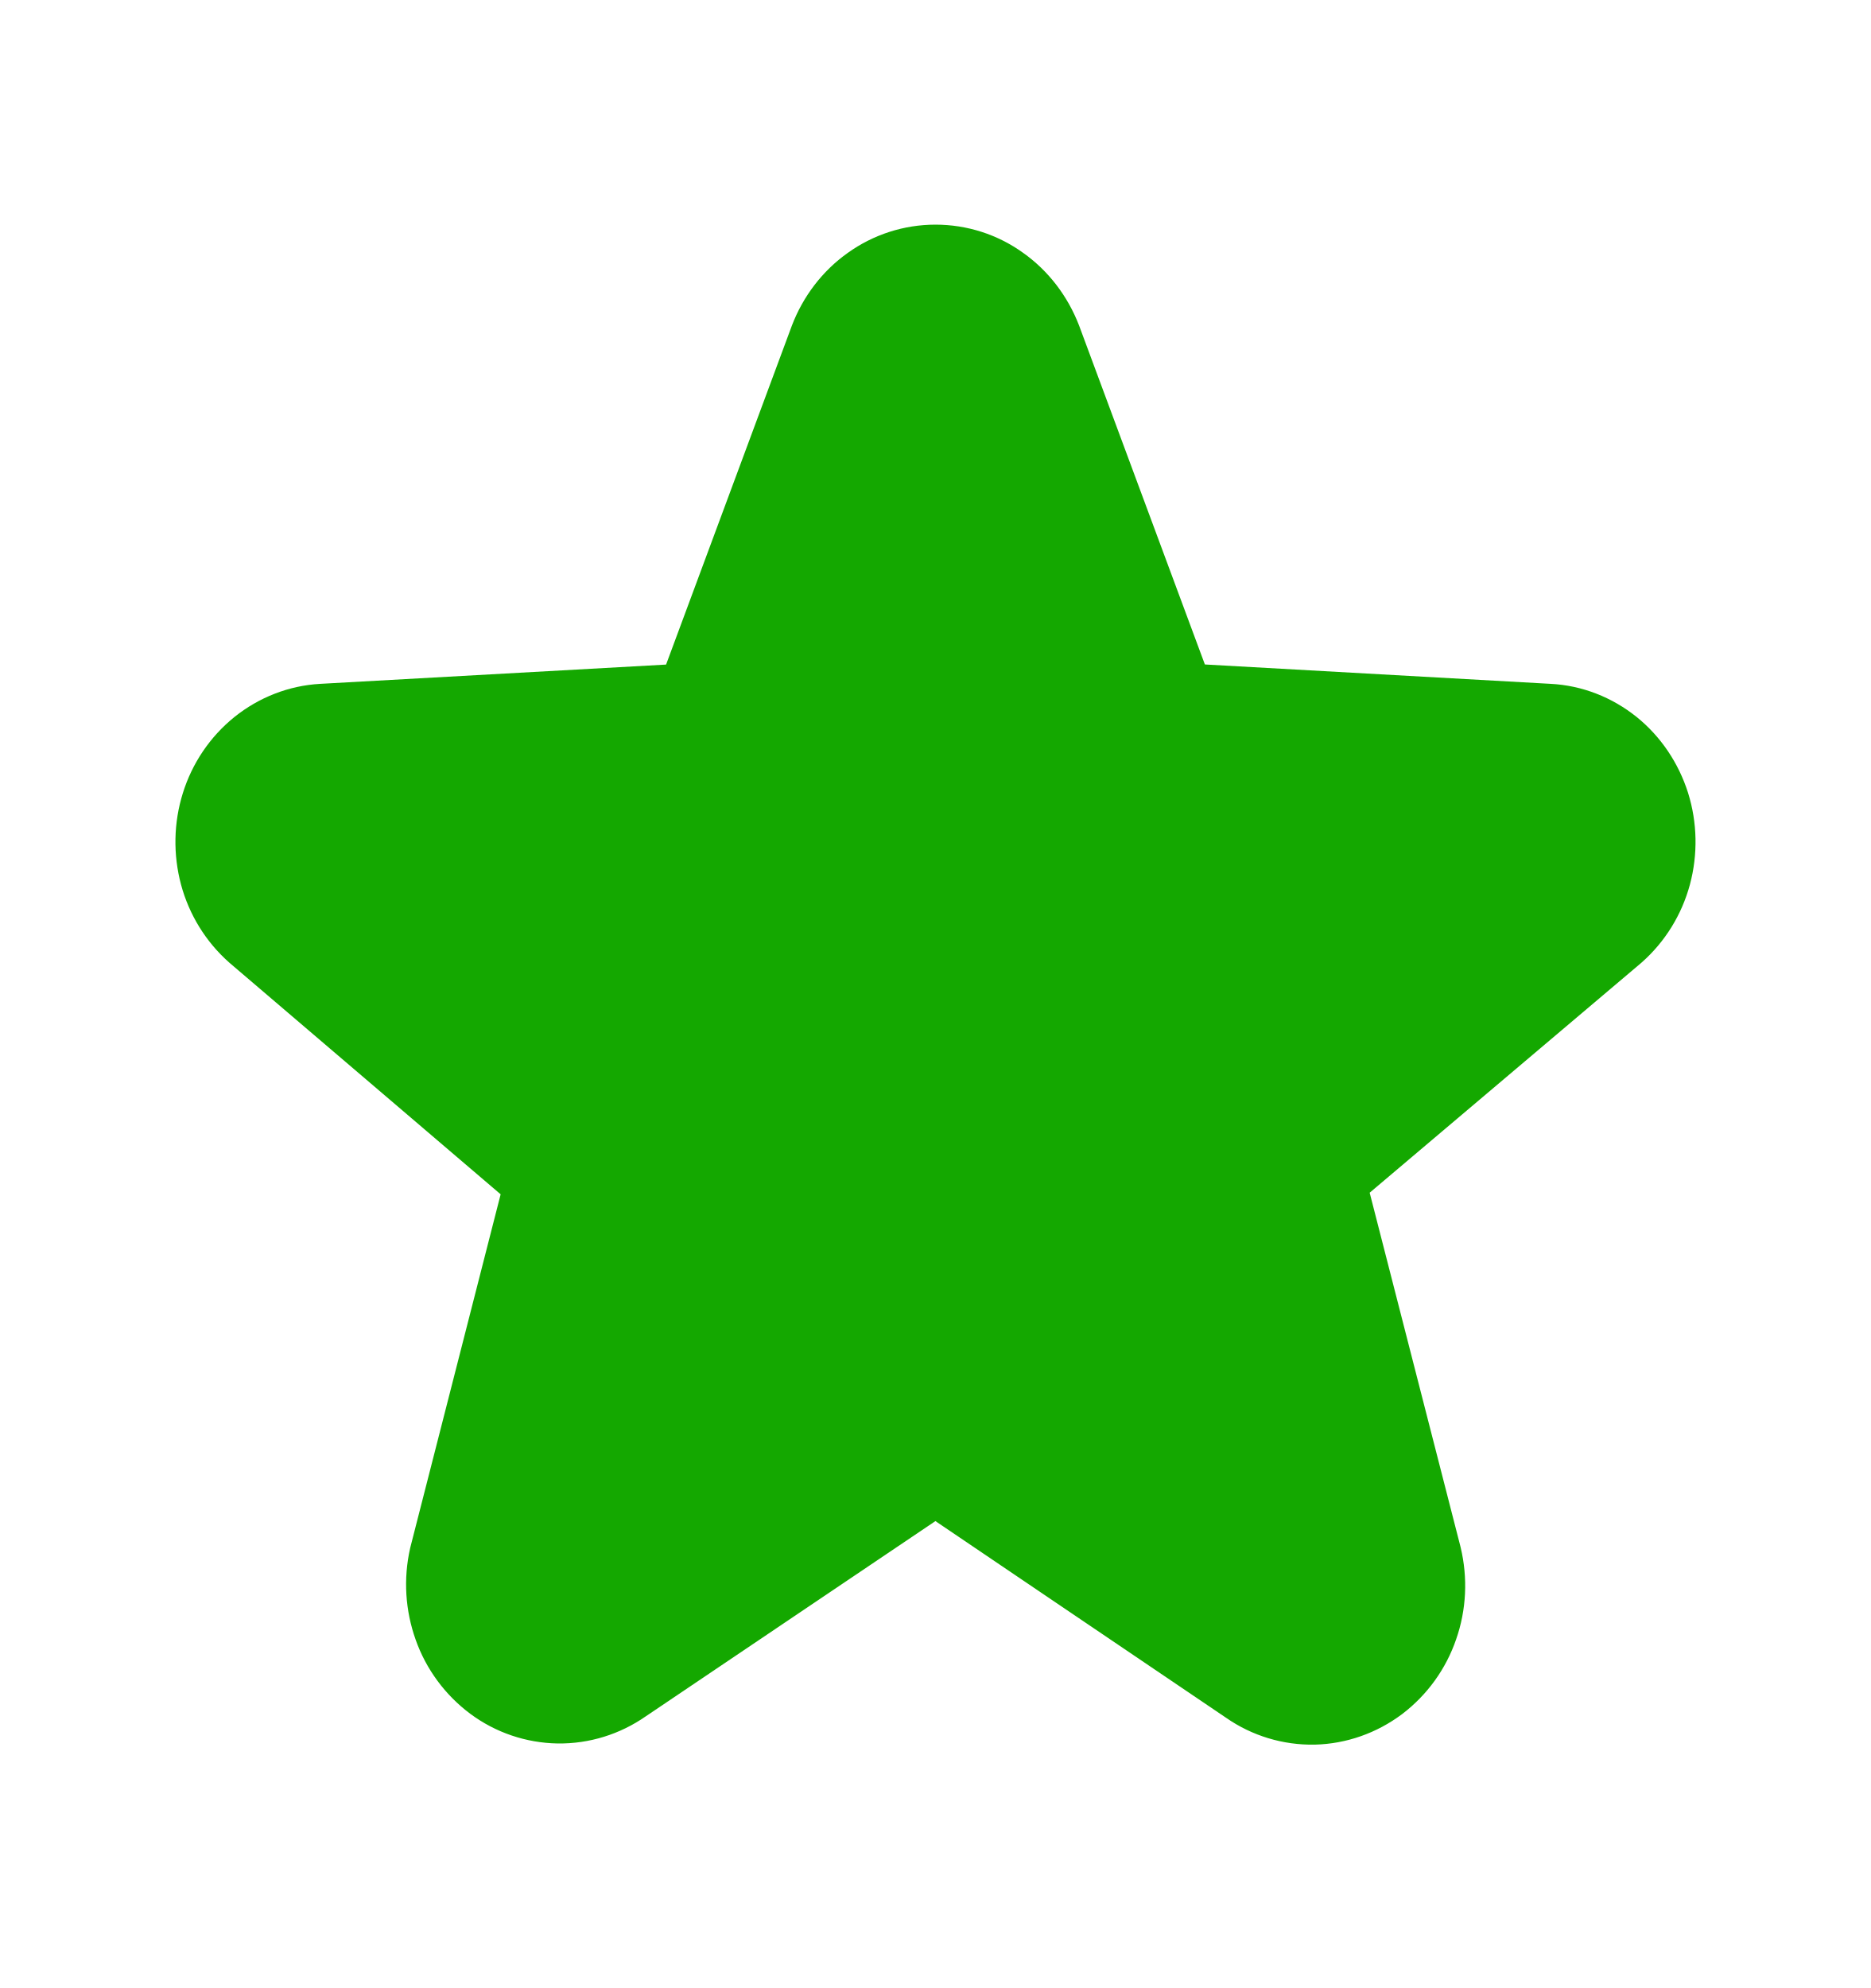
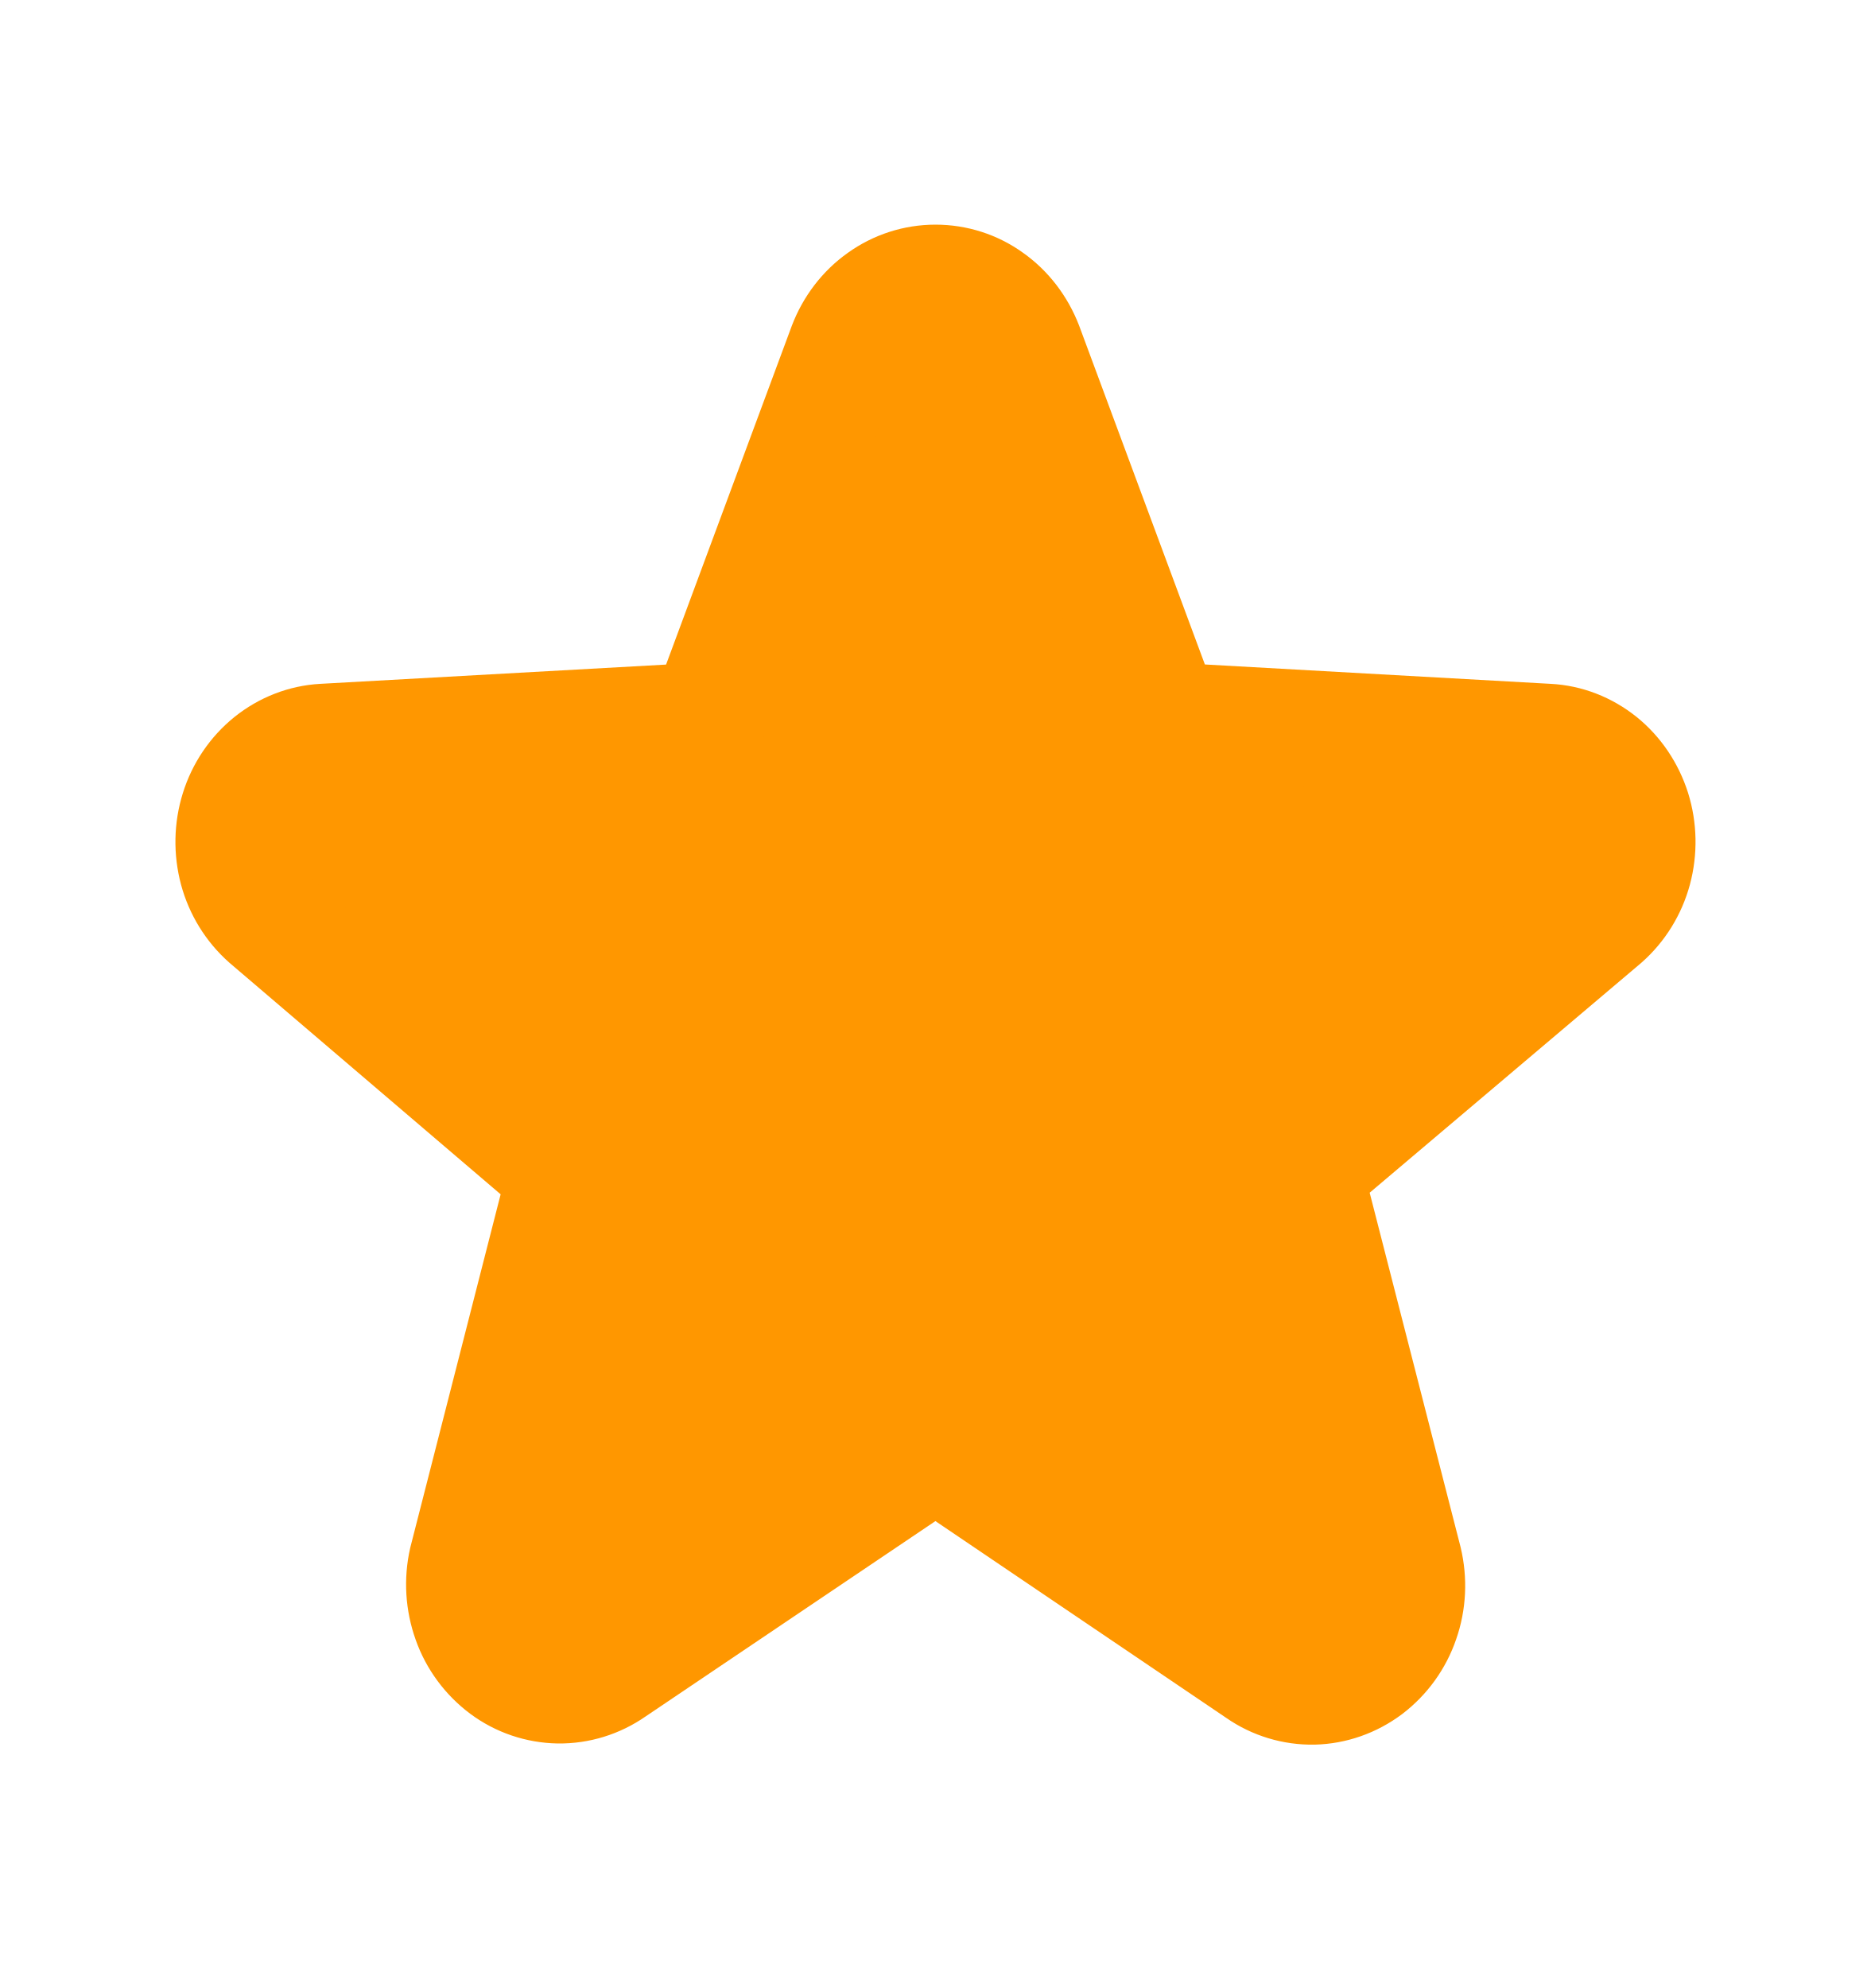
<svg xmlns="http://www.w3.org/2000/svg" width="16" height="17" viewBox="0 0 16 17" fill="none">
-   <path fill-rule="evenodd" clip-rule="evenodd" d="M8.761 2.962L9.949 6.163L13.234 6.347C13.396 6.355 13.552 6.416 13.682 6.52C13.811 6.624 13.907 6.767 13.959 6.93C14.01 7.093 14.013 7.269 13.969 7.434C13.925 7.597 13.835 7.744 13.708 7.856L11.151 10.02L12.005 13.349C12.045 13.517 12.037 13.693 11.98 13.855C11.925 14.016 11.824 14.156 11.689 14.259C11.555 14.359 11.396 14.415 11.233 14.419C11.068 14.422 10.906 14.373 10.771 14.279L8 12.404L5.236 14.267C5.101 14.361 4.941 14.411 4.776 14.409C4.611 14.406 4.452 14.352 4.32 14.254C4.185 14.153 4.082 14.014 4.026 13.855C3.968 13.693 3.957 13.518 3.995 13.35L4.843 10.035L2.292 7.857C2.165 7.745 2.075 7.598 2.031 7.435C1.987 7.269 1.99 7.094 2.041 6.931C2.091 6.77 2.187 6.627 2.318 6.521C2.448 6.417 2.604 6.356 2.766 6.347L6.051 6.164L7.239 2.963C7.3 2.803 7.405 2.665 7.541 2.569C7.675 2.473 7.835 2.421 8 2.421C8.165 2.421 8.325 2.472 8.459 2.569C8.595 2.665 8.699 2.802 8.761 2.962Z" fill="#14A800" stroke="#14A800" stroke-linecap="round" stroke-linejoin="round" />
+   <path fill-rule="evenodd" clip-rule="evenodd" d="M8.761 2.962L9.949 6.163L13.234 6.347C13.396 6.355 13.552 6.416 13.682 6.52C13.811 6.624 13.907 6.767 13.959 6.93C14.01 7.093 14.013 7.269 13.969 7.434C13.925 7.597 13.835 7.744 13.708 7.856L11.151 10.02L12.005 13.349C12.045 13.517 12.037 13.693 11.98 13.855C11.925 14.016 11.824 14.156 11.689 14.259C11.555 14.359 11.396 14.415 11.233 14.419C11.068 14.422 10.906 14.373 10.771 14.279L8 12.404L5.236 14.267C5.101 14.361 4.941 14.411 4.776 14.409C4.611 14.406 4.452 14.352 4.32 14.254C4.185 14.153 4.082 14.014 4.026 13.855C3.968 13.693 3.957 13.518 3.995 13.35L4.843 10.035L2.292 7.857C2.165 7.745 2.075 7.598 2.031 7.435C1.987 7.269 1.99 7.094 2.041 6.931C2.091 6.77 2.187 6.627 2.318 6.521C2.448 6.417 2.604 6.356 2.766 6.347L6.051 6.164L7.239 2.963C7.3 2.803 7.405 2.665 7.541 2.569C7.675 2.473 7.835 2.421 8 2.421C8.165 2.421 8.325 2.472 8.459 2.569C8.595 2.665 8.699 2.802 8.761 2.962Z" fill="#FF9700" stroke="#FF9700" stroke-linecap="round" stroke-linejoin="round" />
</svg>
